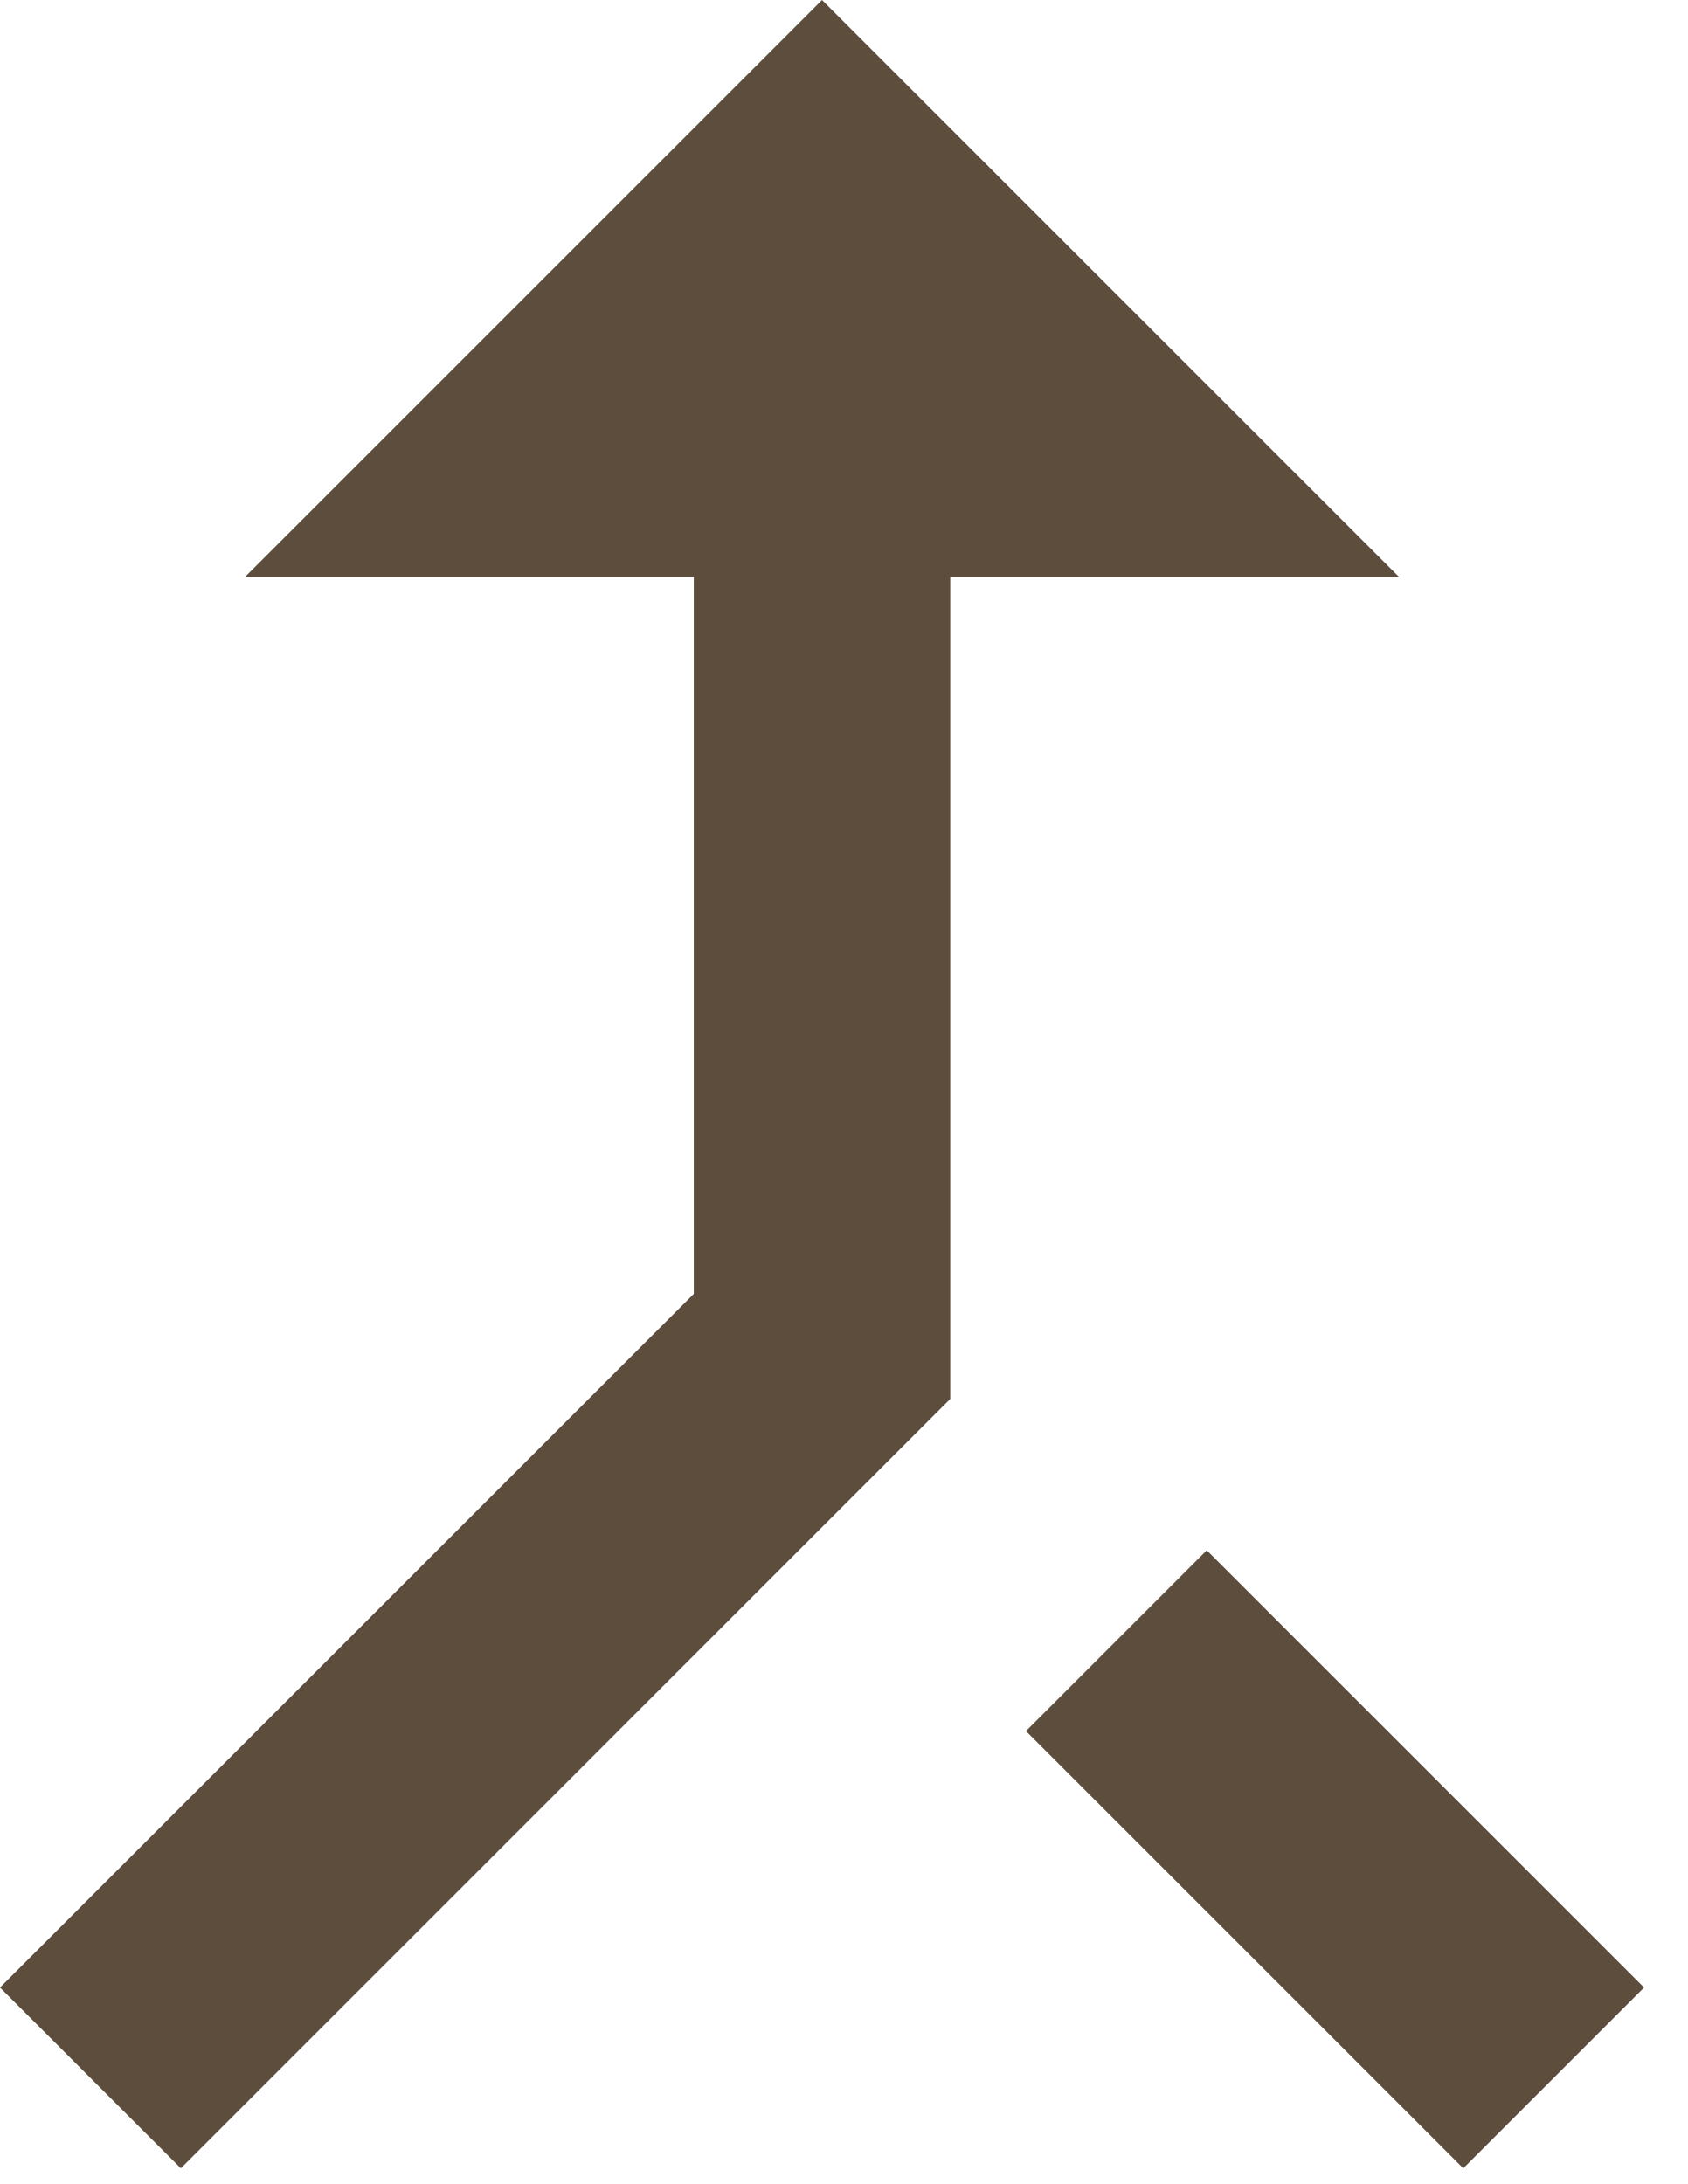
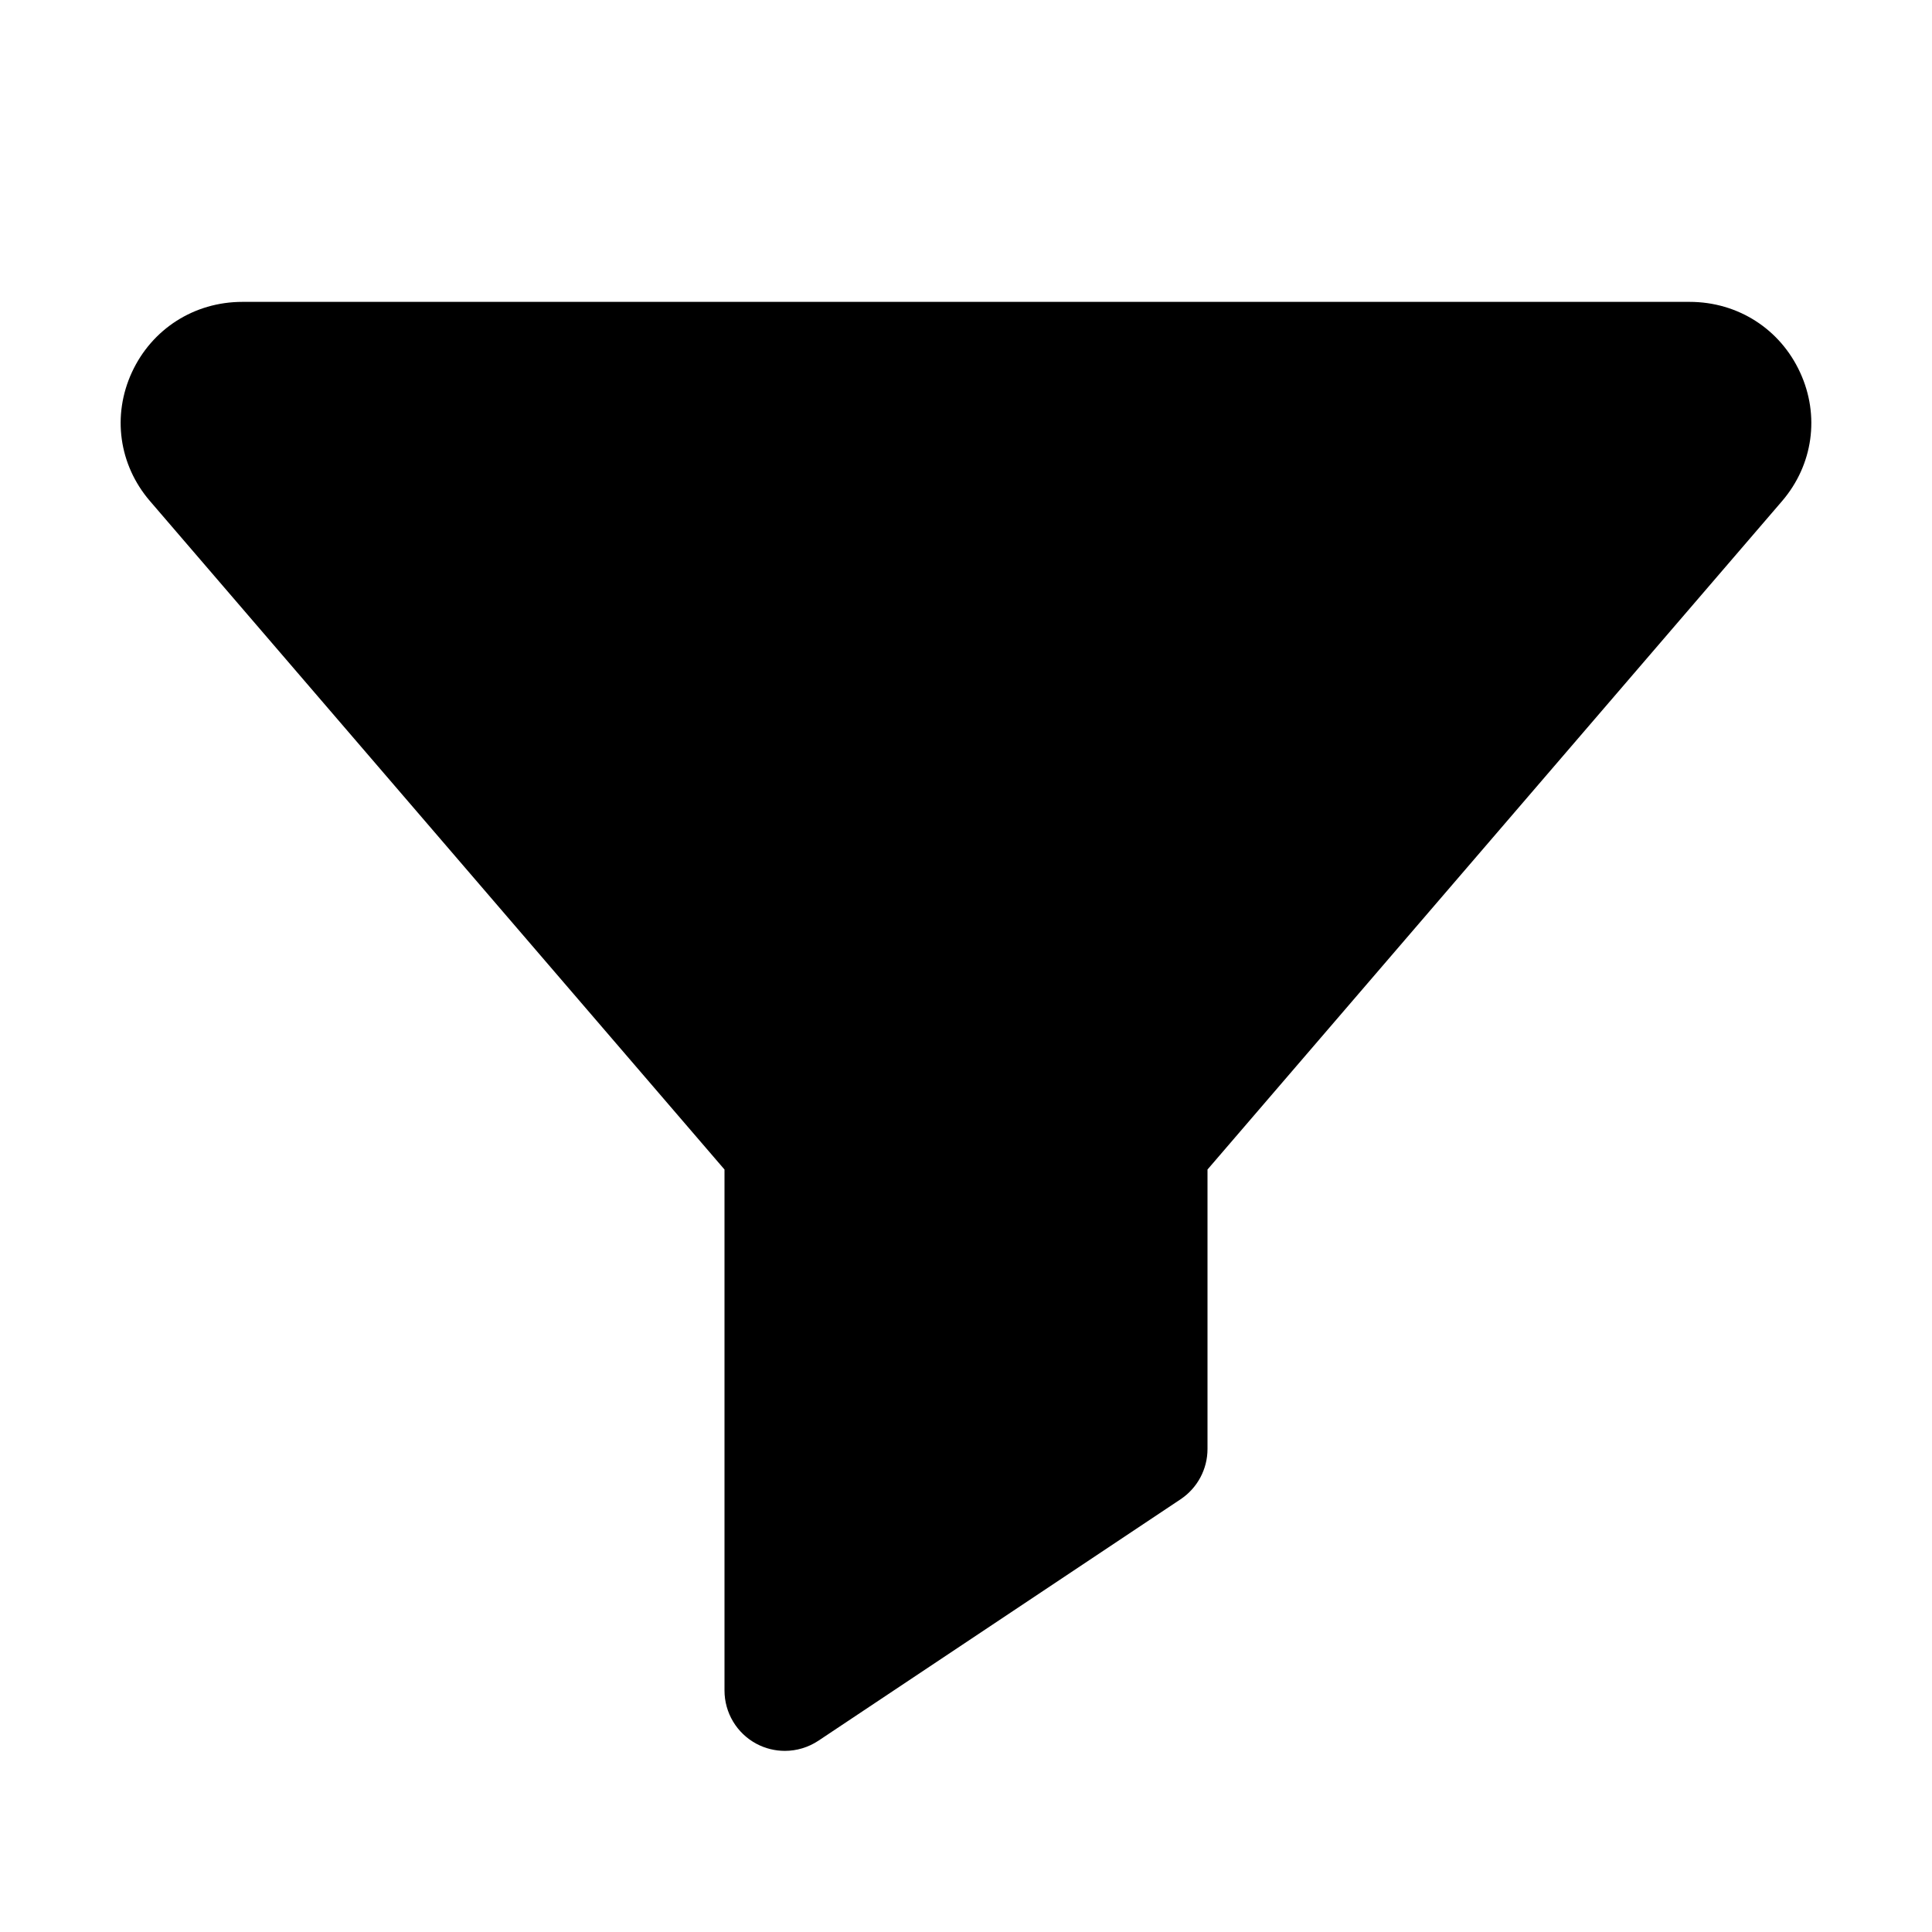
- <svg xmlns="http://www.w3.org/2000/svg" width="34" height="44" viewBox="0 0 34 44" fill="none">
-   <path d="M29.476 43.684L33.118 40.042L24.309 31.233L20.667 34.875M4.934 11.625H13.976V26.066L0 40.042L3.643 43.684L19.142 28.184V11.625H28.184L16.559 0" fill="#5C4D3C" />
+ <svg xmlns="http://www.w3.org/2000/svg" fill="#000000" width="256px" height="256px" viewBox="0 0 32 32" enable-background="new 0 0 32 32" id="Glyph" version="1.1" xml:space="preserve">
+   <g id="SVGRepo_bgCarrier" stroke-width="0" />
+   <g id="SVGRepo_tracerCarrier" stroke-linecap="round" stroke-linejoin="round" />
+   <g id="SVGRepo_iconCarrier">
+     <path d="M29.815,6.168C29.484,5.448,28.783,5,27.986,5H4.014c-0.797,0-1.498,0.448-1.83,1.168 c-0.329,0.714-0.215,1.53,0.297,2.128c0,0,0.001,0.001,0.001,0.001L12,19.371V28c0,0.369,0.203,0.708,0.528,0.882 C12.676,28.961,12.838,29,13,29c0.194,0,0.387-0.057,0.555-0.168l6-4C19.833,24.646,20,24.334,20,24v-4.629l9.519-11.074 C30.031,7.698,30.145,6.882,29.815,6.168z" id="XMLID_276_" />
+   </g>
</svg>
